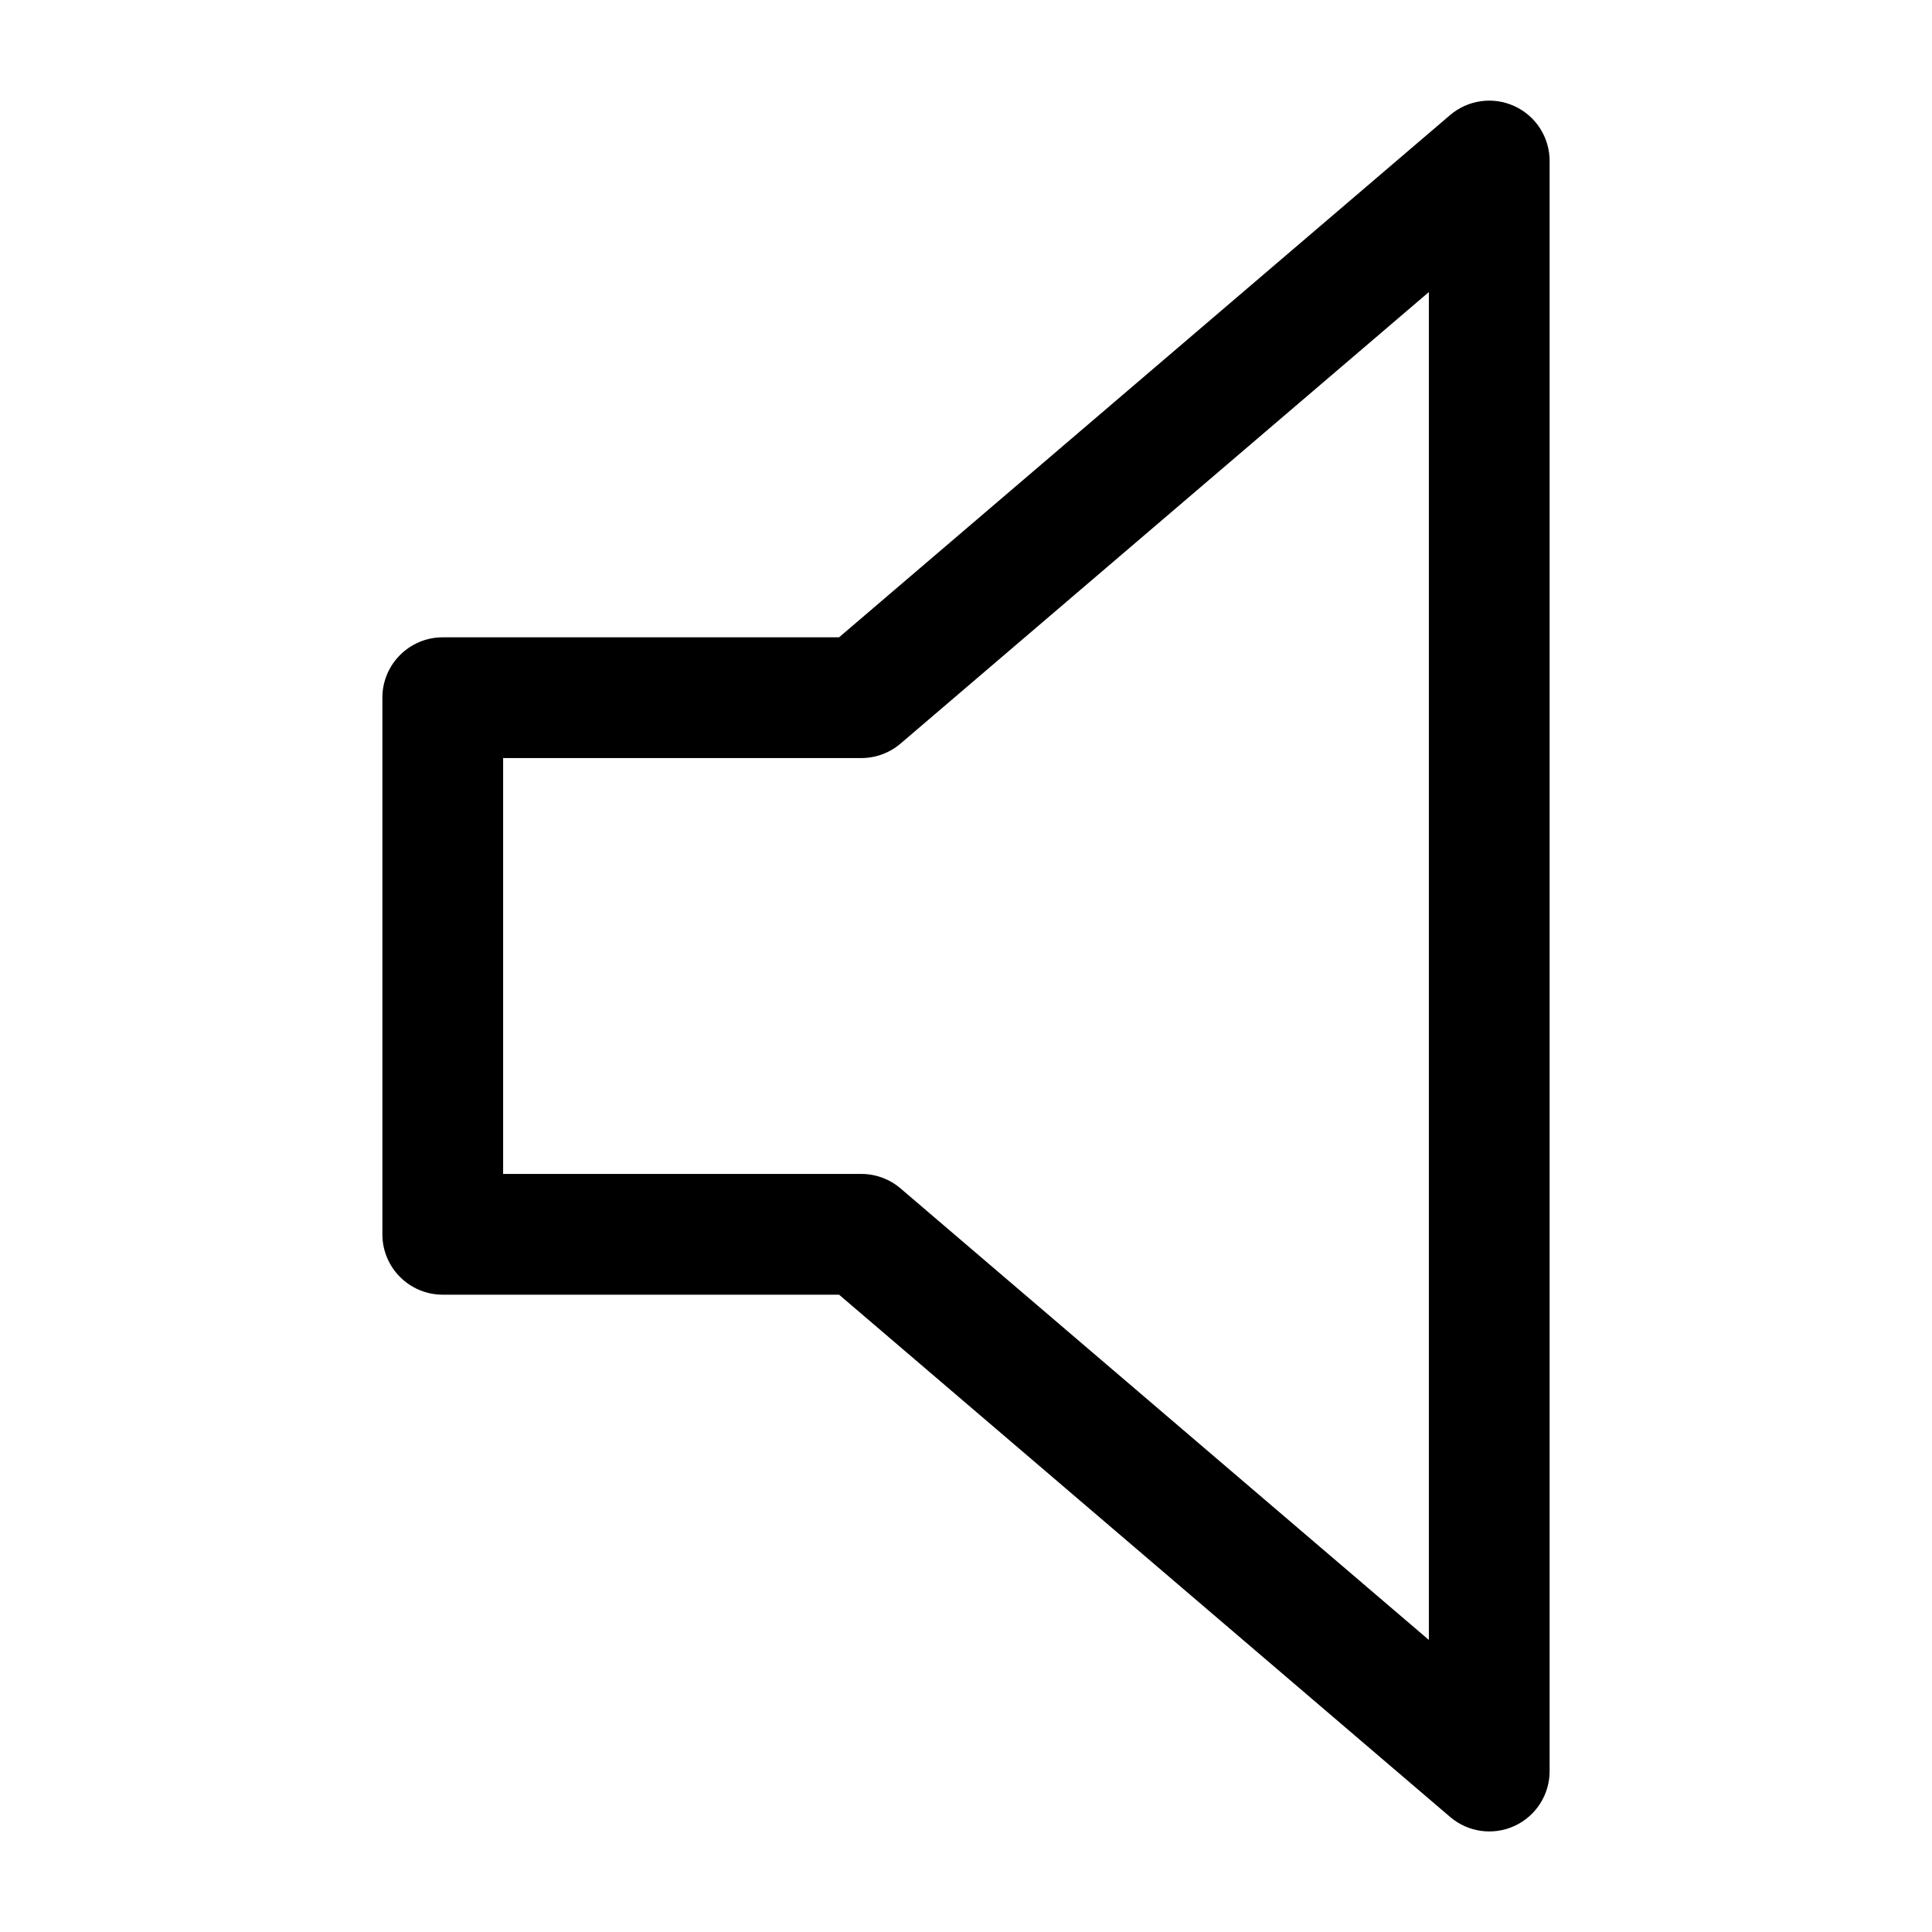
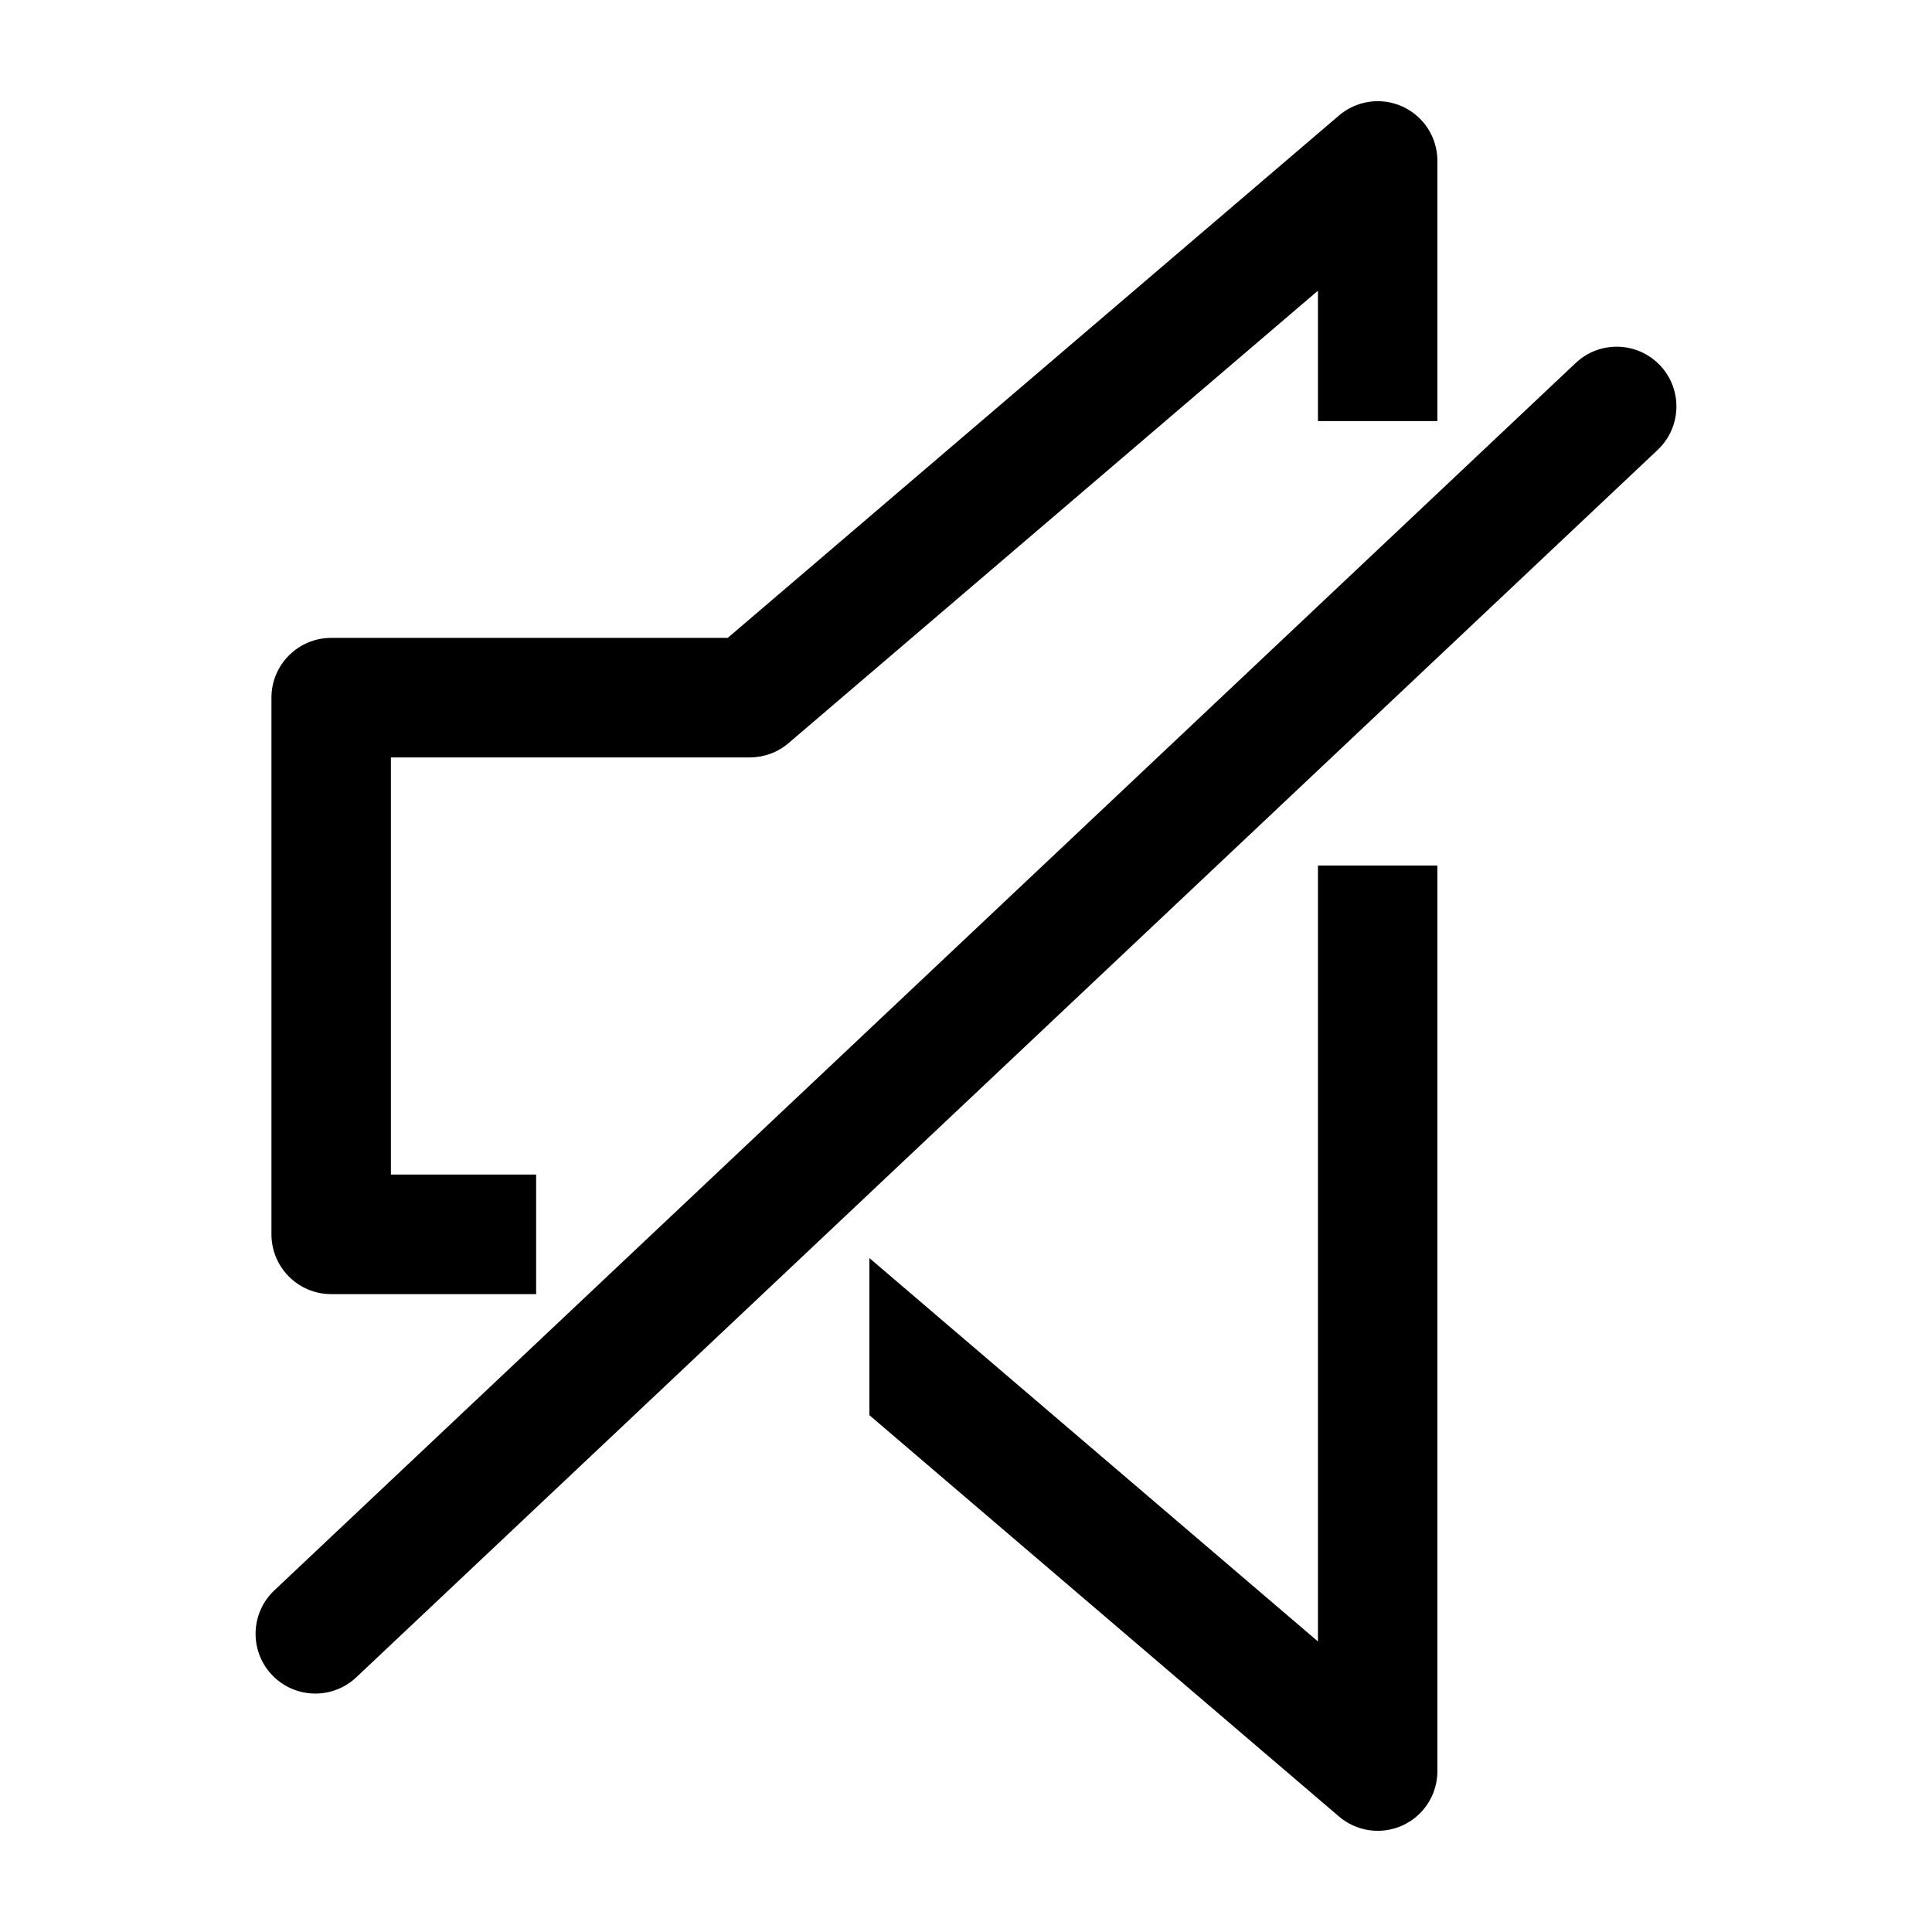
<svg xmlns="http://www.w3.org/2000/svg" viewBox="0 0 24 24">
-   <path d="M18.814 1.319A.749.749 0 0119.25 2v20a.749.749 0 01-1.237.57l-7.59-6.487H5.5a.75.75 0 01-.75-.75V8.667a.75.75 0 01.75-.75h4.923l7.59-6.487a.749.749 0 01.801-.111zM17.75 3.628l-6.563 5.609a.75.75 0 01-.487.18H6.25v5.166h4.45a.75.75 0 01.487.18l6.563 5.609V3.628z" fill-rule="evenodd" />
+   <path d="M17.856 2a.741.741 0 00-1.224-.564L9.04 7.924H4.114a.743.743 0 00-.742.743v6.666c0 .41.332.743.742.743H6.66v-1.485H4.856V9.409h4.458a.74.74 0 00.482-.178l6.576-5.62v1.62h1.484V2zm-1.484 18.389v-9.637h1.484V22a.741.741 0 01-1.224.564L10.8 17.58v-1.952l5.57 4.761zm4.22-14.8a.741.741 0 10-1.018-1.08L3.408 19.756a.742.742 0 001.018 1.08L20.592 5.589z" fill-rule="evenodd" />
</svg>
